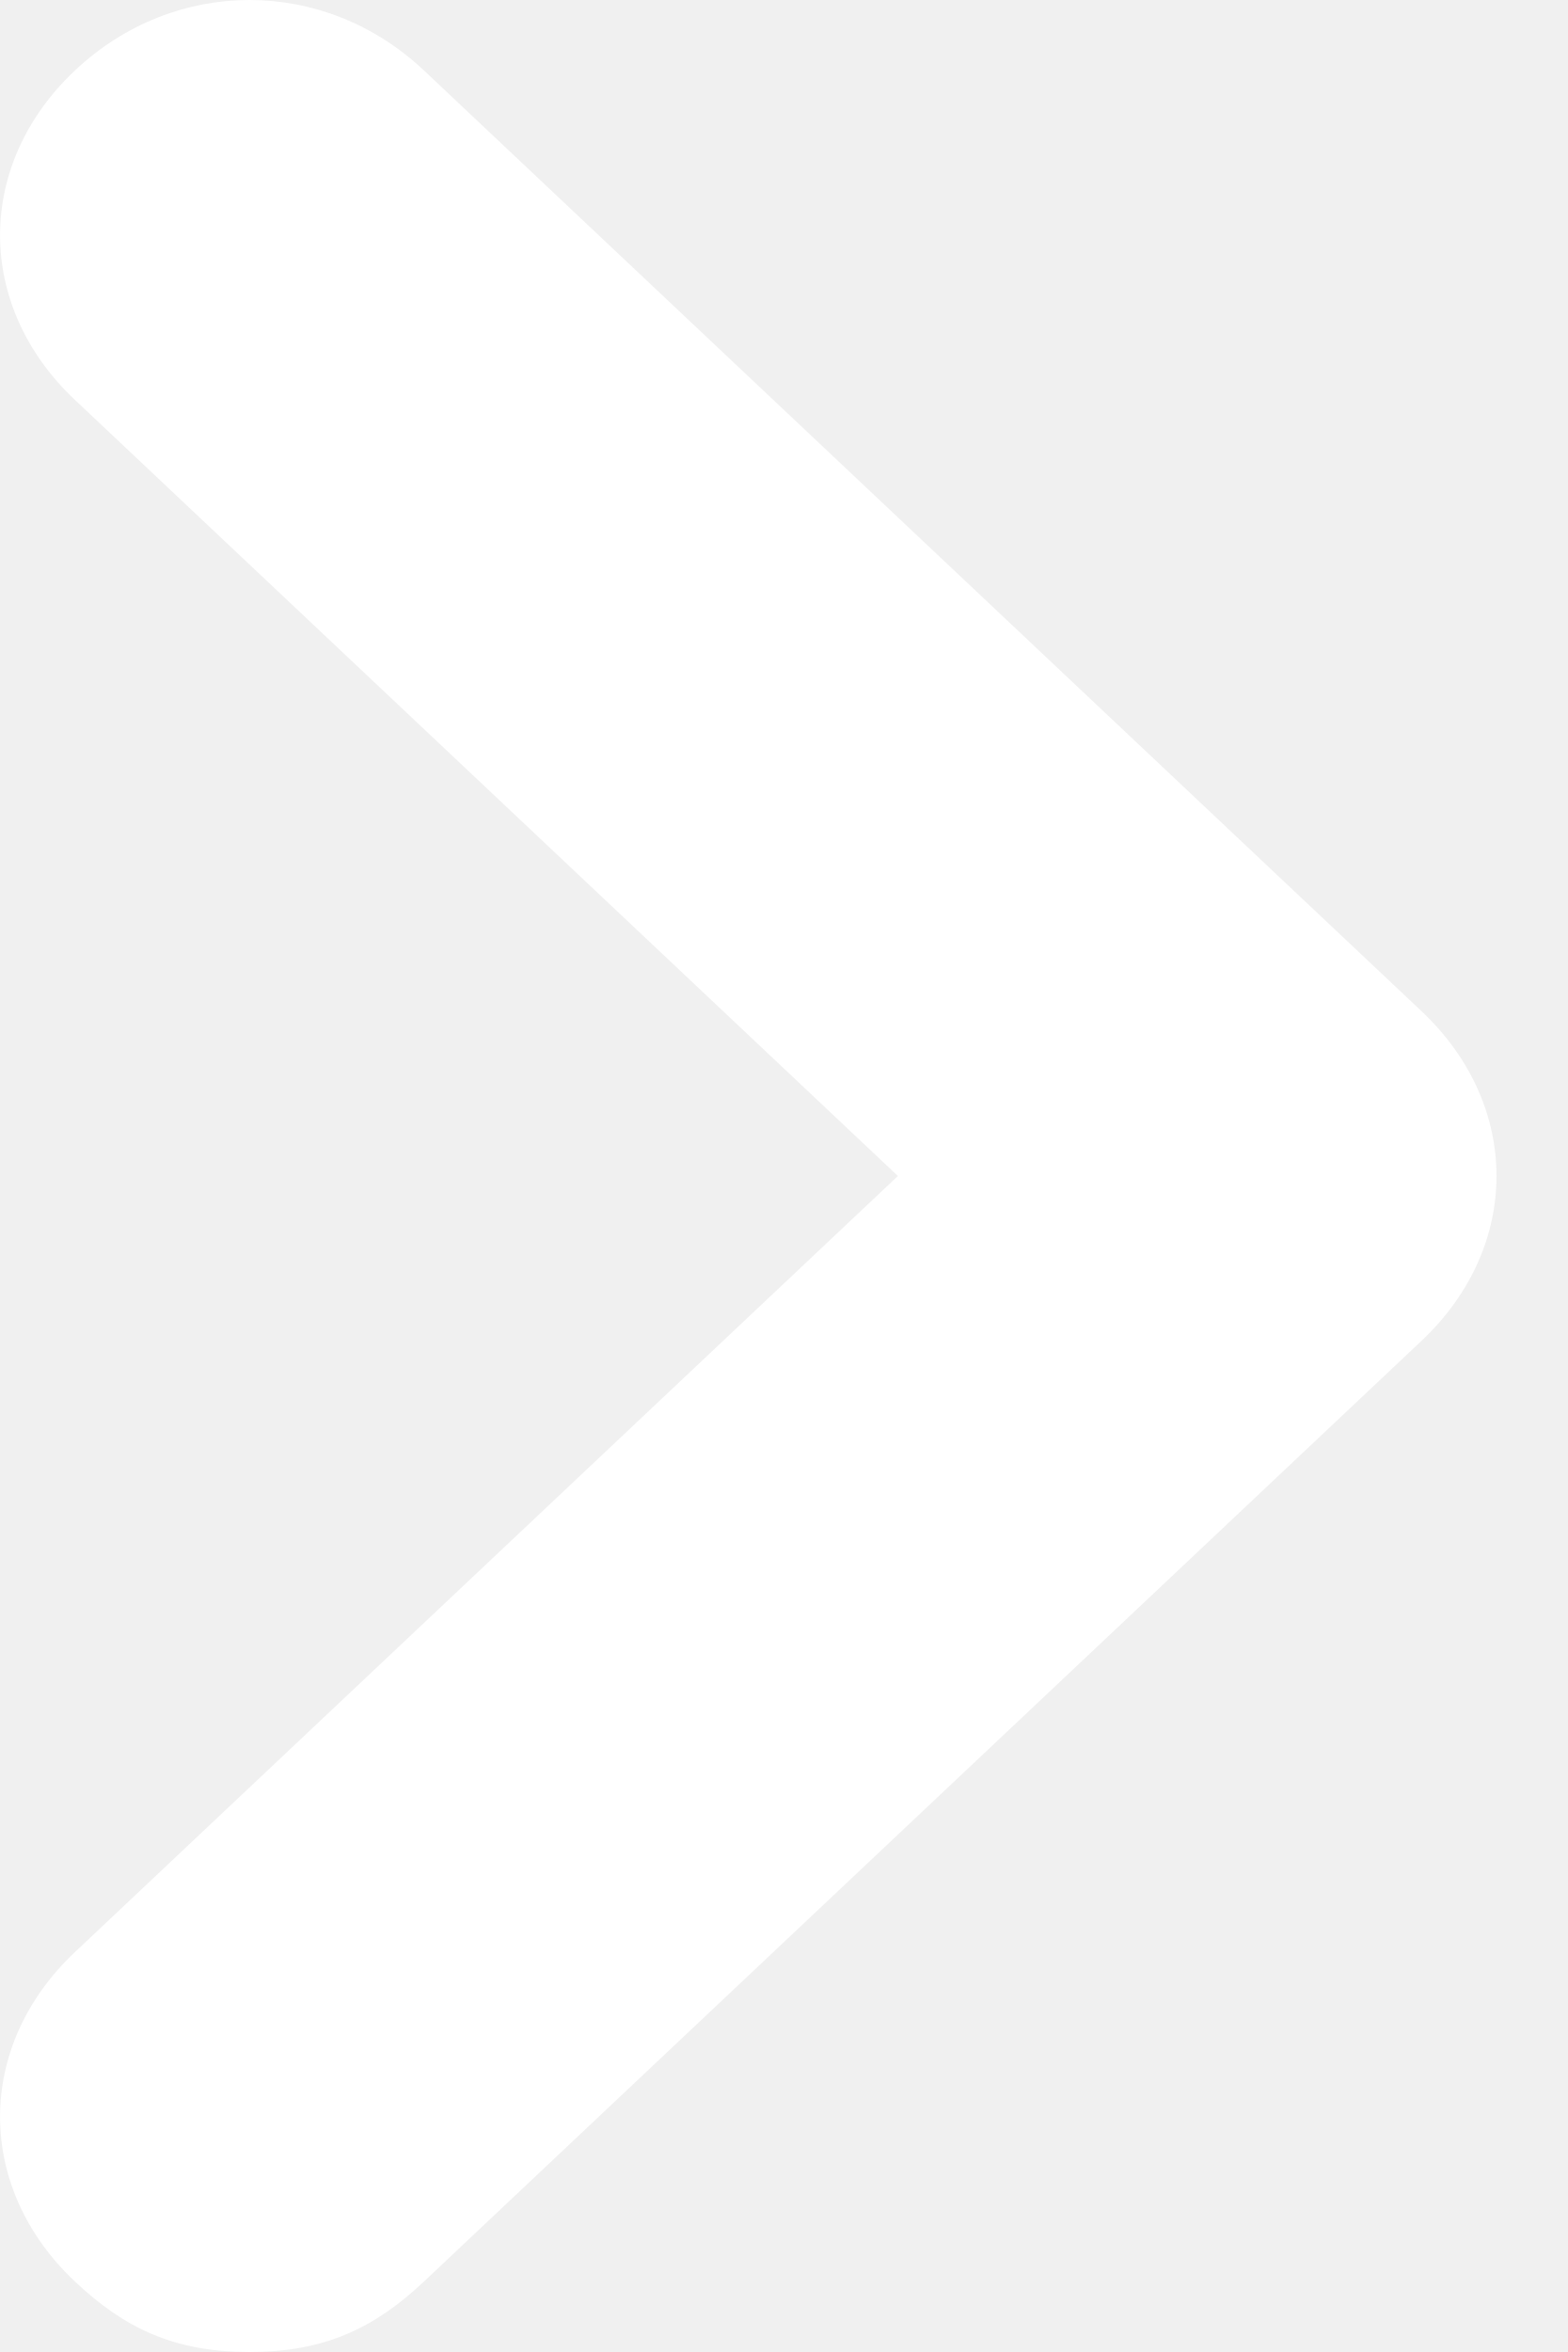
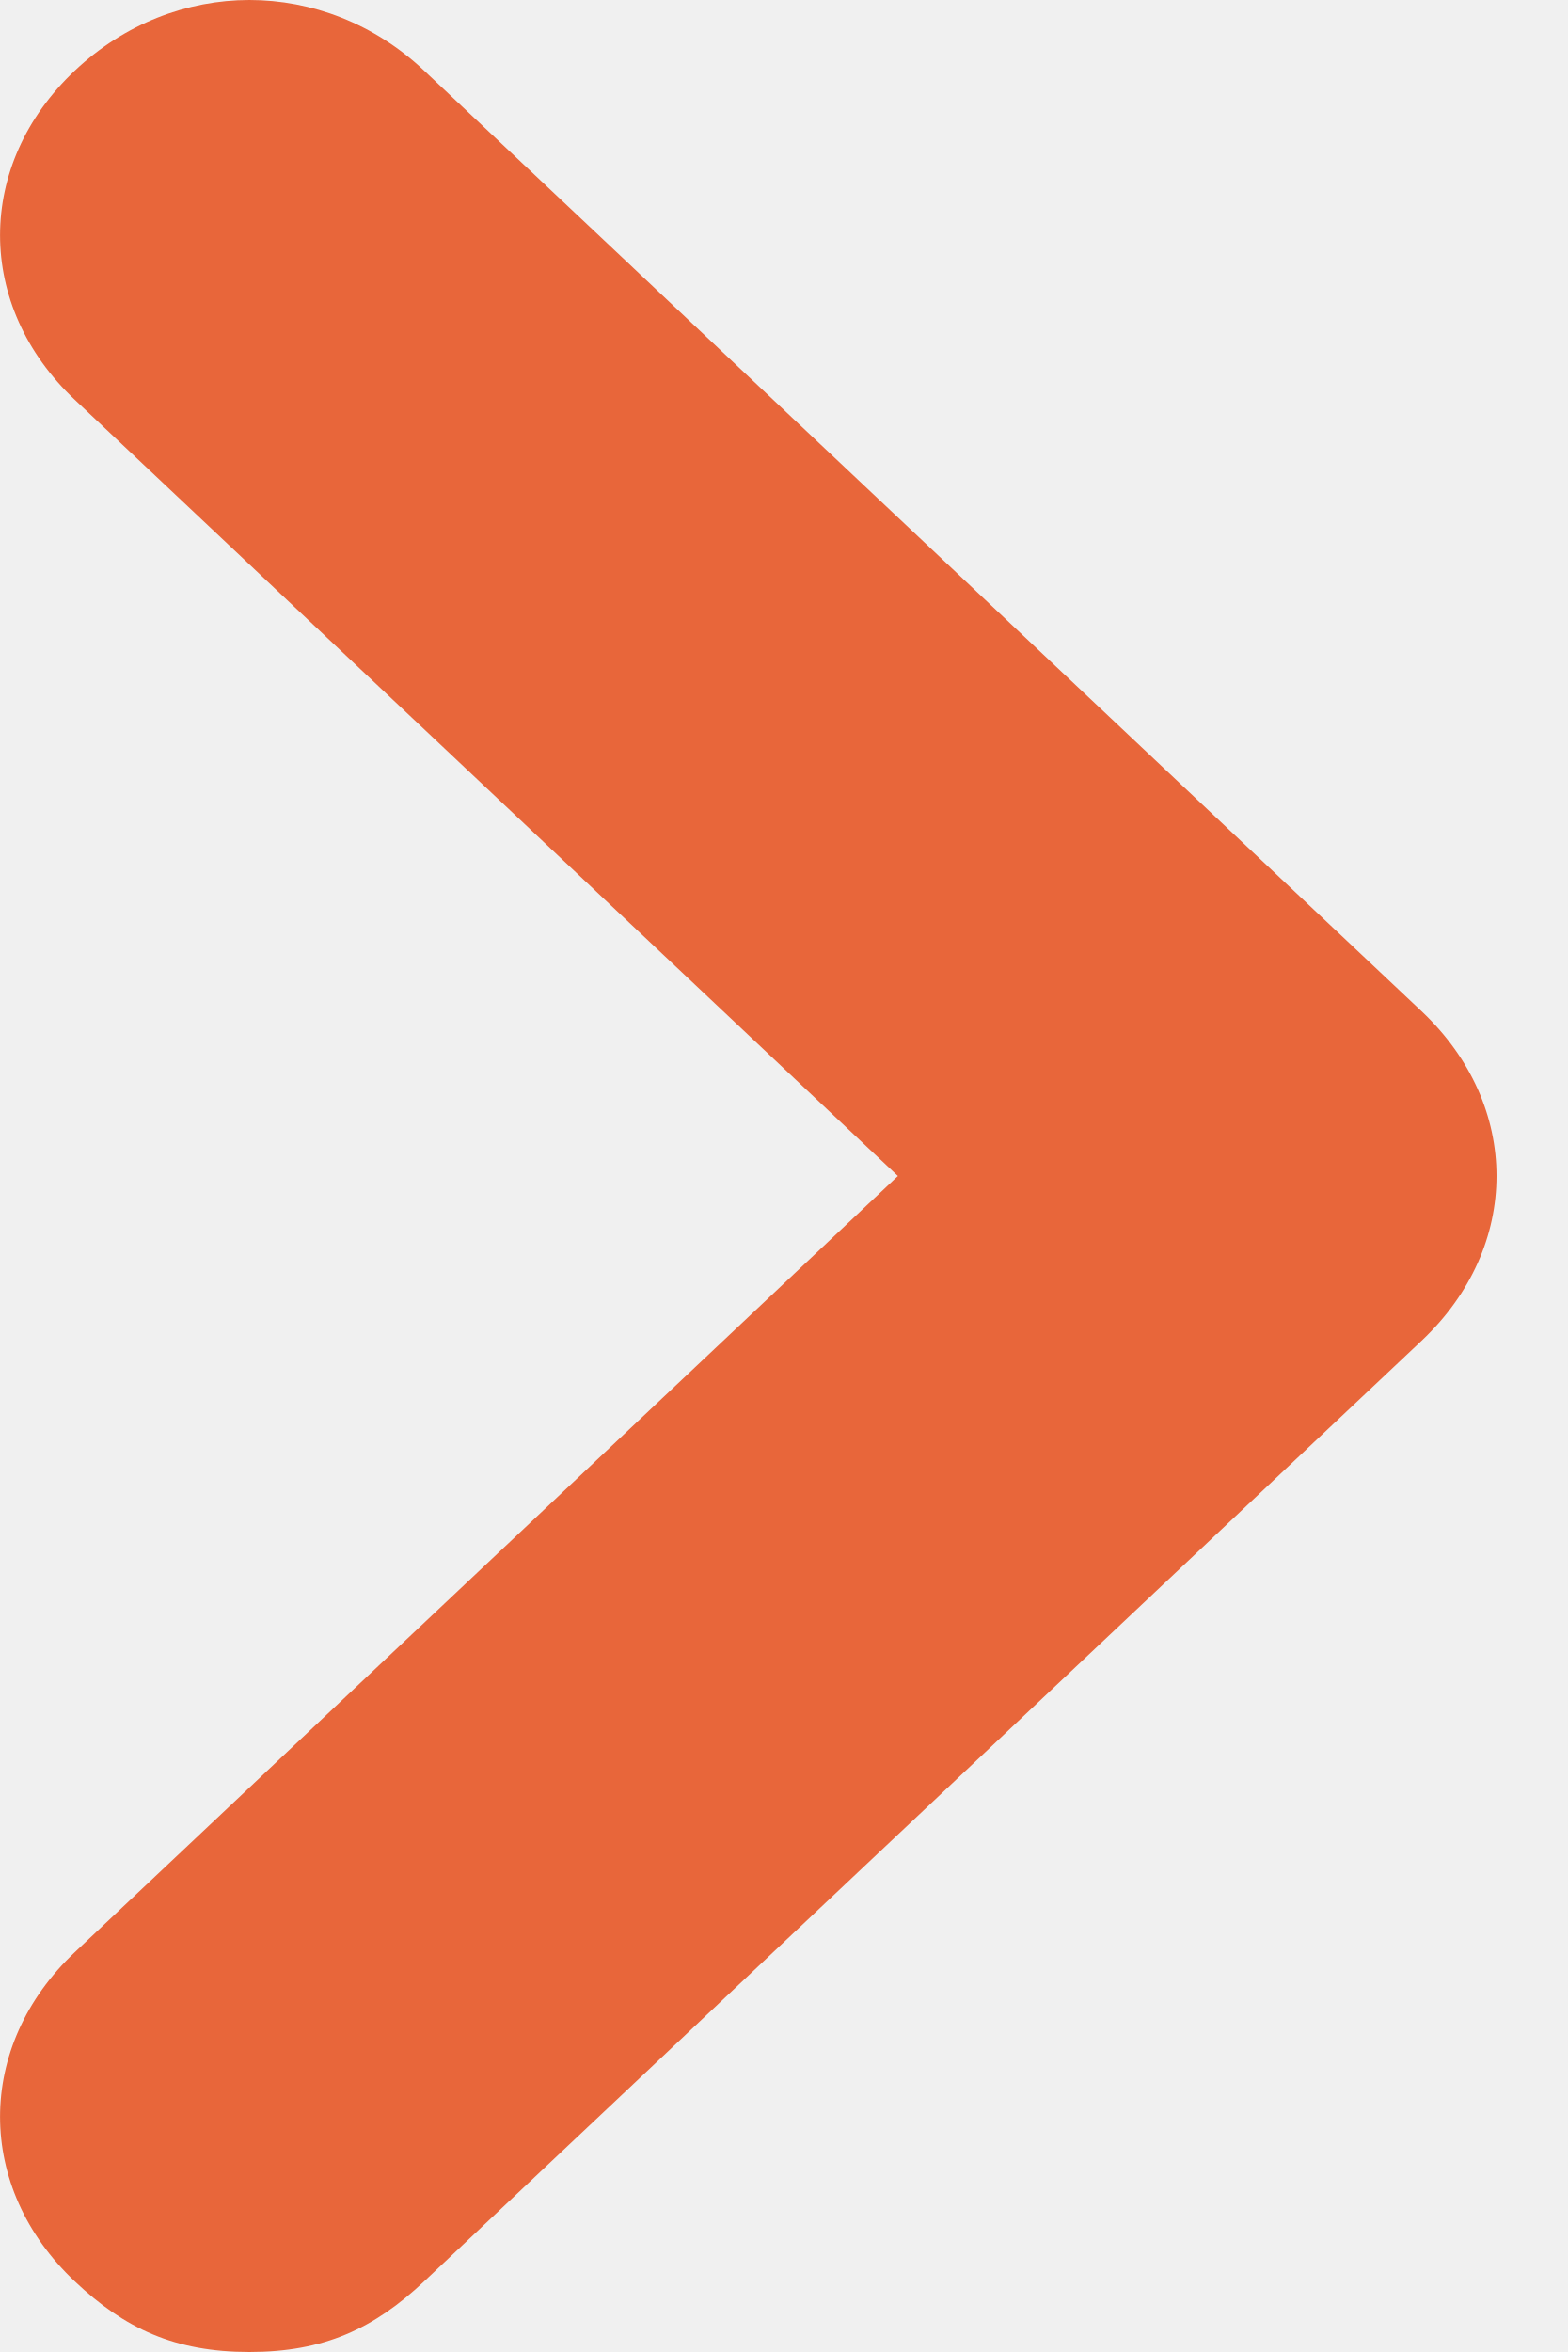
<svg xmlns="http://www.w3.org/2000/svg" width="8px" height="12px" viewBox="0 0 8 12" version="1.1">
-   <defs />
  <g id="Home-v1" stroke="none" stroke-width="1" fill="none" fill-rule="evenodd">
-     <g id="Main-page" transform="translate(-300, -4907)" fill="#FFFFFF" fill-rule="nonzero">
+     <g id="Main-page" transform="translate(-300, -4907)" fill="#E8663A" fill-rule="nonzero">
      <g id="Made-for-devs" transform="translate(72, 2829)">
        <g id="Show-me-code" transform="translate(228, 1885)">
          <g id="Tab-menu" transform="translate(0, 187)">
            <g id="ORM">
              <g id="bullet-arrow" transform="translate(0, 6)">
                <path d="M0.382,9.96 L4.582,6 L0.382,2.04 C-0.127,1.56 -0.127,0.84 0.382,0.36 C0.891,-0.12 1.655,-0.12 2.164,0.36 L7.255,5.16 C7.764,5.64 7.764,6.36 7.255,6.84 L2.164,11.64 C1.909,11.88 1.655,12 1.273,12 C0.891,12 0.636,11.88 0.382,11.64 C-0.127,11.16 -0.127,10.44 0.382,9.96 Z" id="Shape" />
              </g>
            </g>
          </g>
        </g>
      </g>
    </g>
  </g>
</svg>
